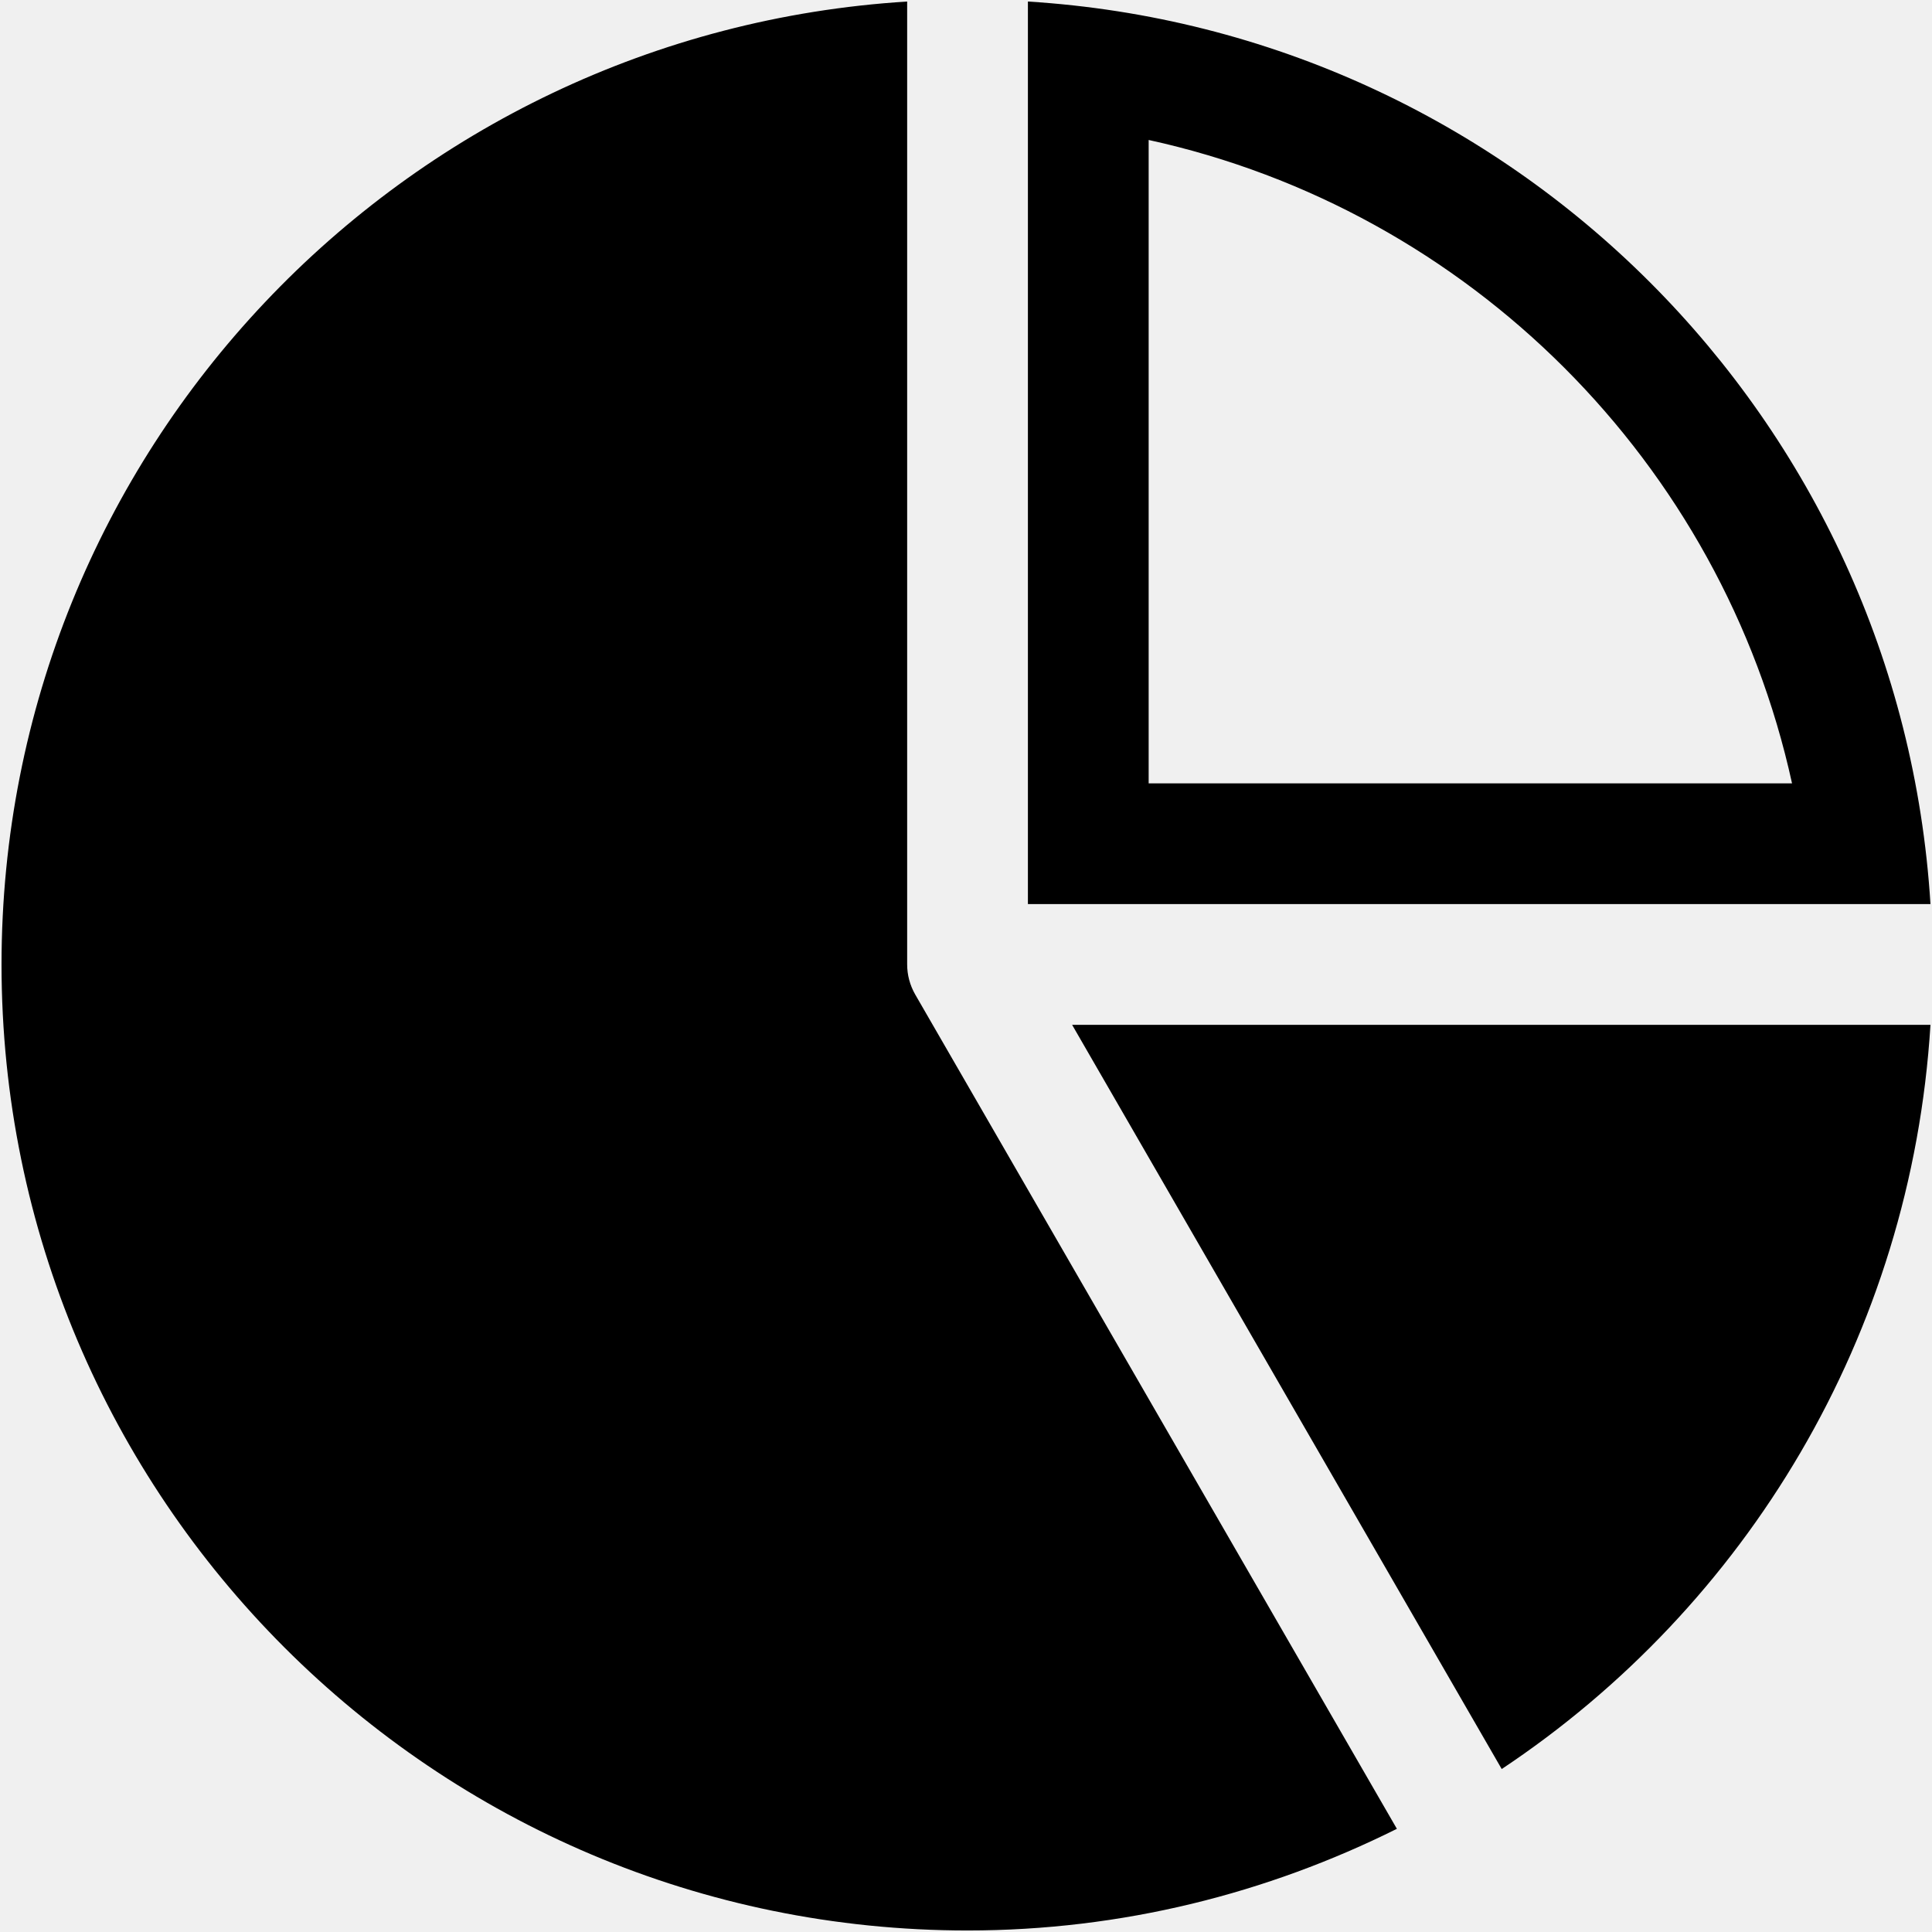
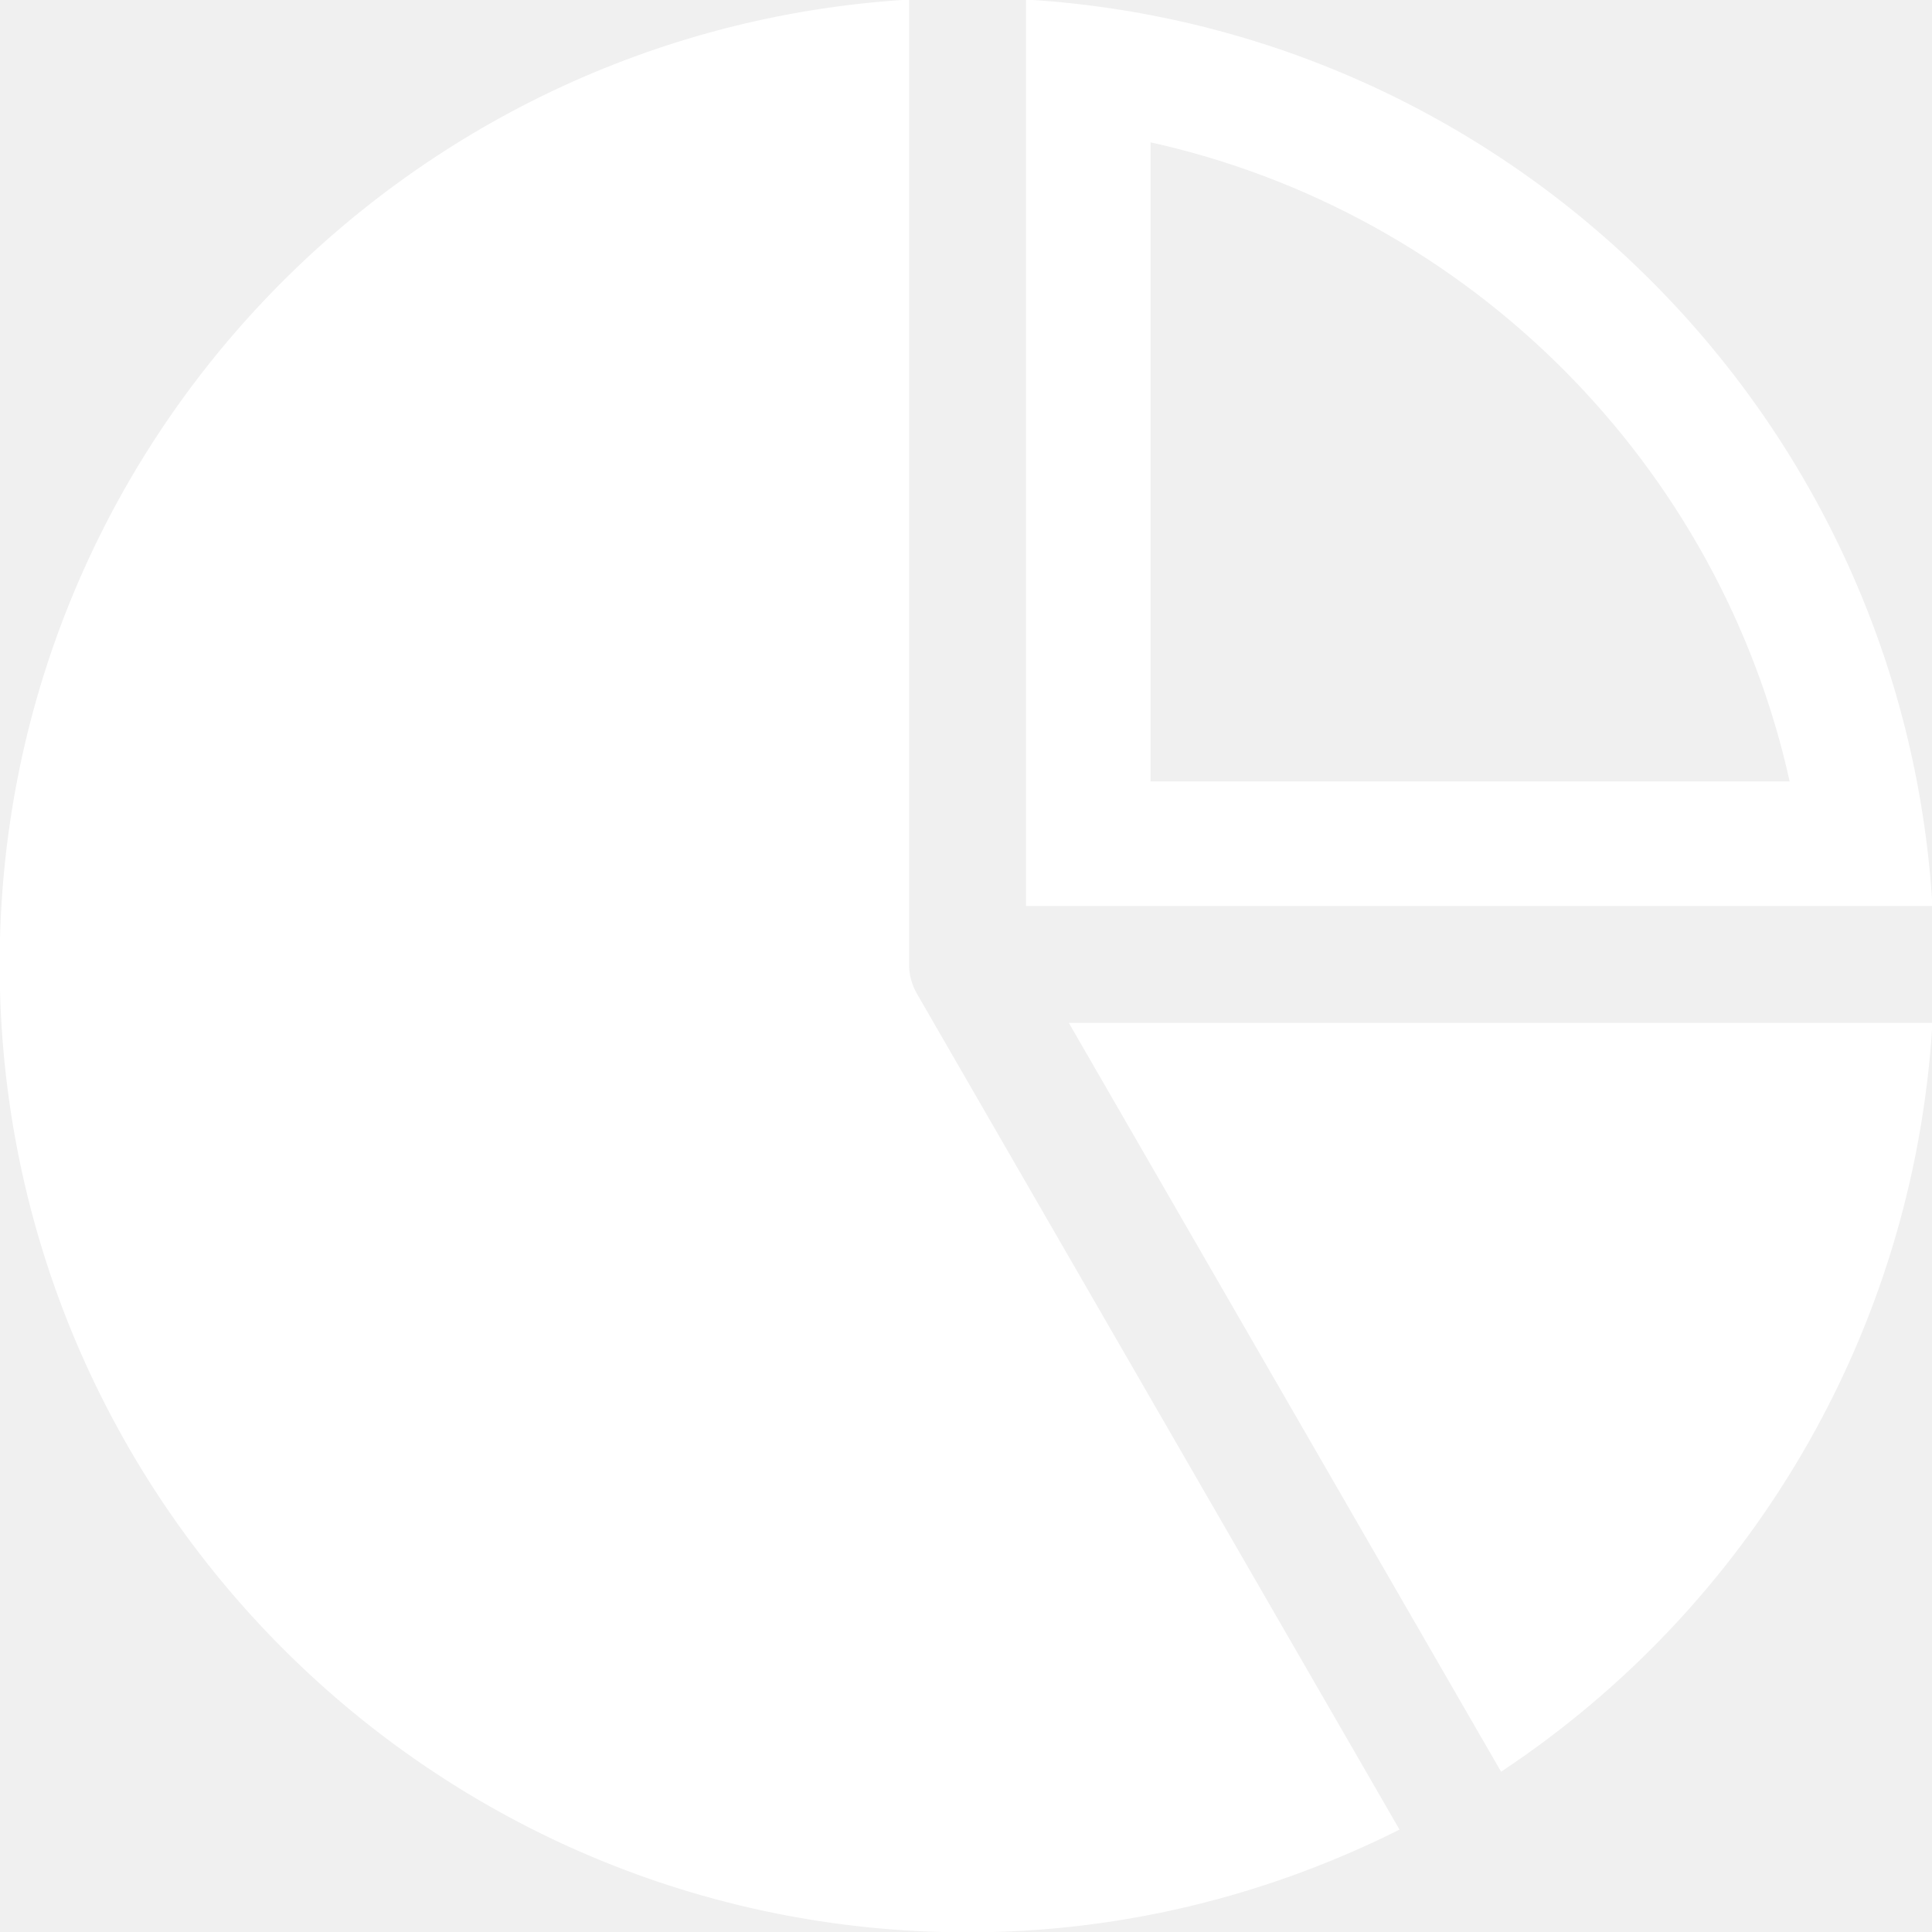
<svg xmlns="http://www.w3.org/2000/svg" version="1.1" id="Layer_1" x="0px" y="0px" width="512px" height="512px" viewBox="0 0 512 512" enable-background="new 0 0 512 512" xml:space="preserve">
-   <path d="M242.563,263.594l127.625,221.063c-34.313,17.094-72.844,26.938-113.781,26.938c-141.375,0-256-114.625-256-256  c0-135.969,106.094-246.875,240-255.188v255.188C240.406,258.344,241.125,261.094,242.563,263.594z M511.594,239.594H272.406V0.406  C400.969,8.375,503.625,111.031,511.594,239.594z M304.406,207.594h170.5c-18.594-84.969-85.531-151.906-170.5-170.5V207.594z   M397.969,468.813C462.75,425.719,506.5,353.906,511.594,271.594H284.125L397.969,468.813z" />
+   <path d="M242.563,263.594l127.625,221.063c-34.313,17.094-72.844,26.938-113.781,26.938c-141.375,0-256-114.625-256-256         c0-135.969,106.094-246.875,240-255.188v255.188C240.406,258.344,241.125,261.094,242.563,263.594z M511.594,239.594H272.406V0.406         C400.969,8.375,503.625,111.031,511.594,239.594z M304.406,207.594h170.5c-18.594-84.969-85.531-151.906-170.5-170.5V207.594z          M397.969,468.813C462.75,425.719,506.5,353.906,511.594,271.594H284.125L397.969,468.813z" fill="white" stroke="white" />
</svg>
